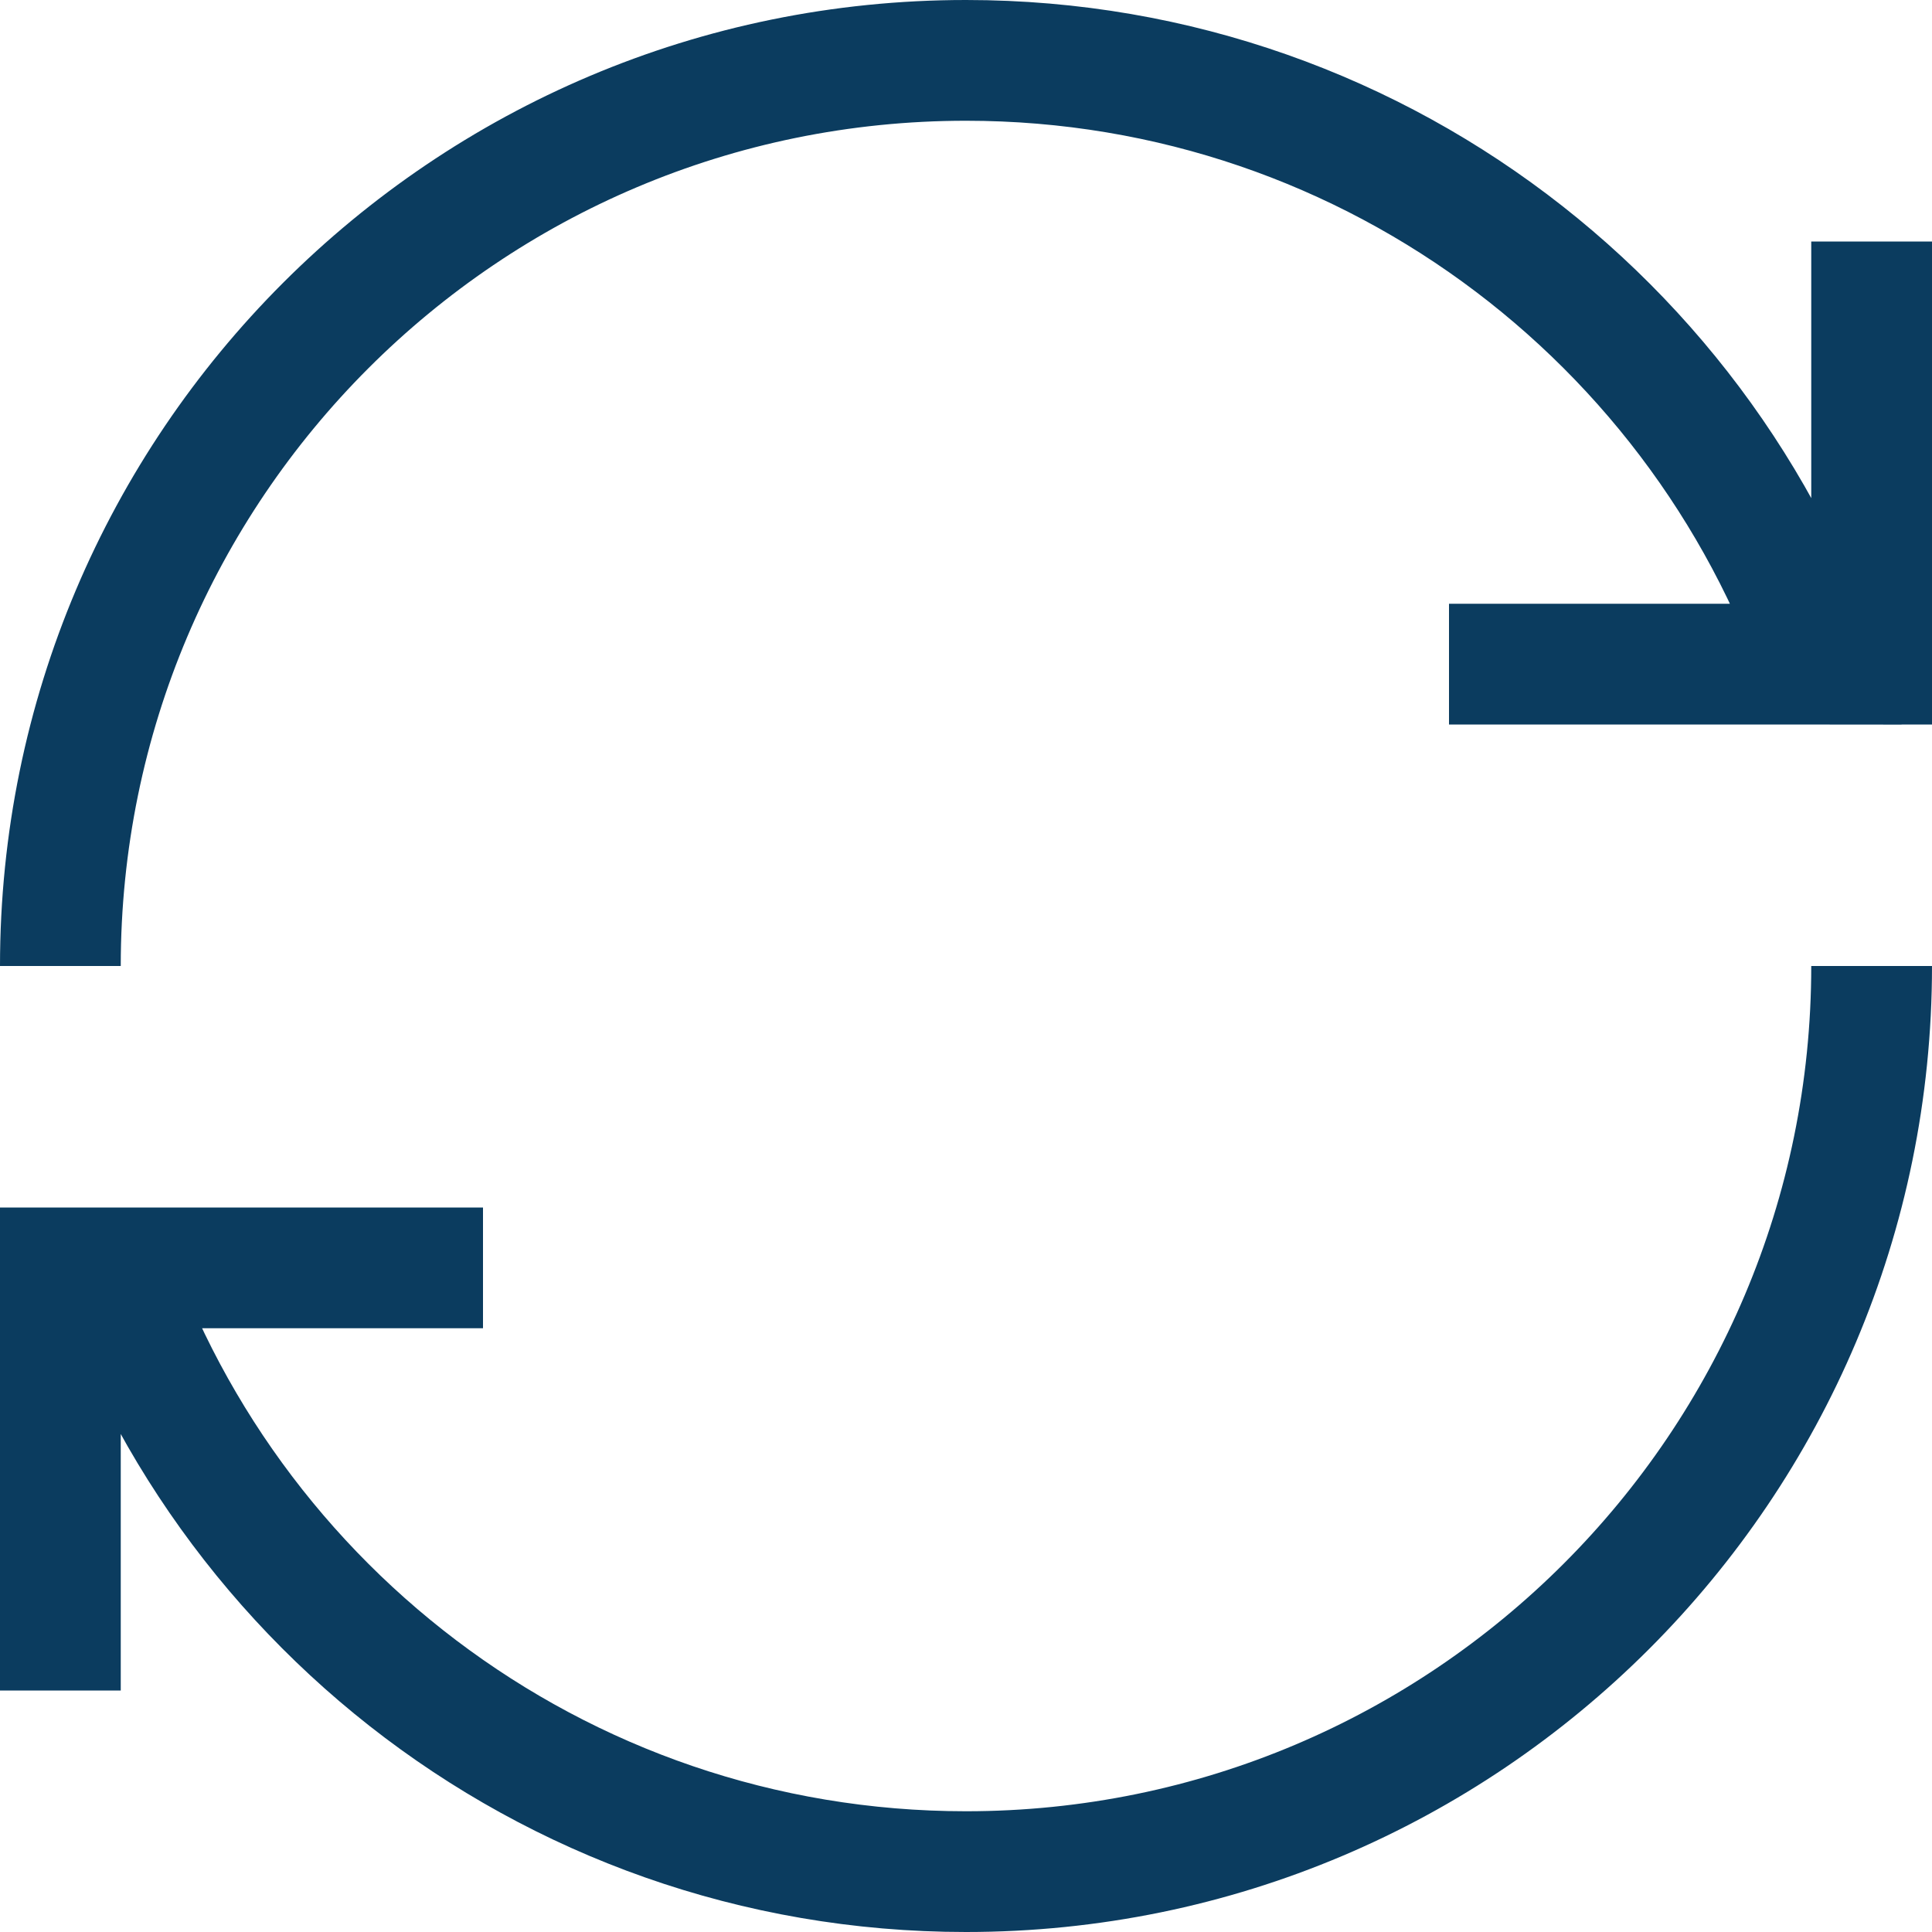
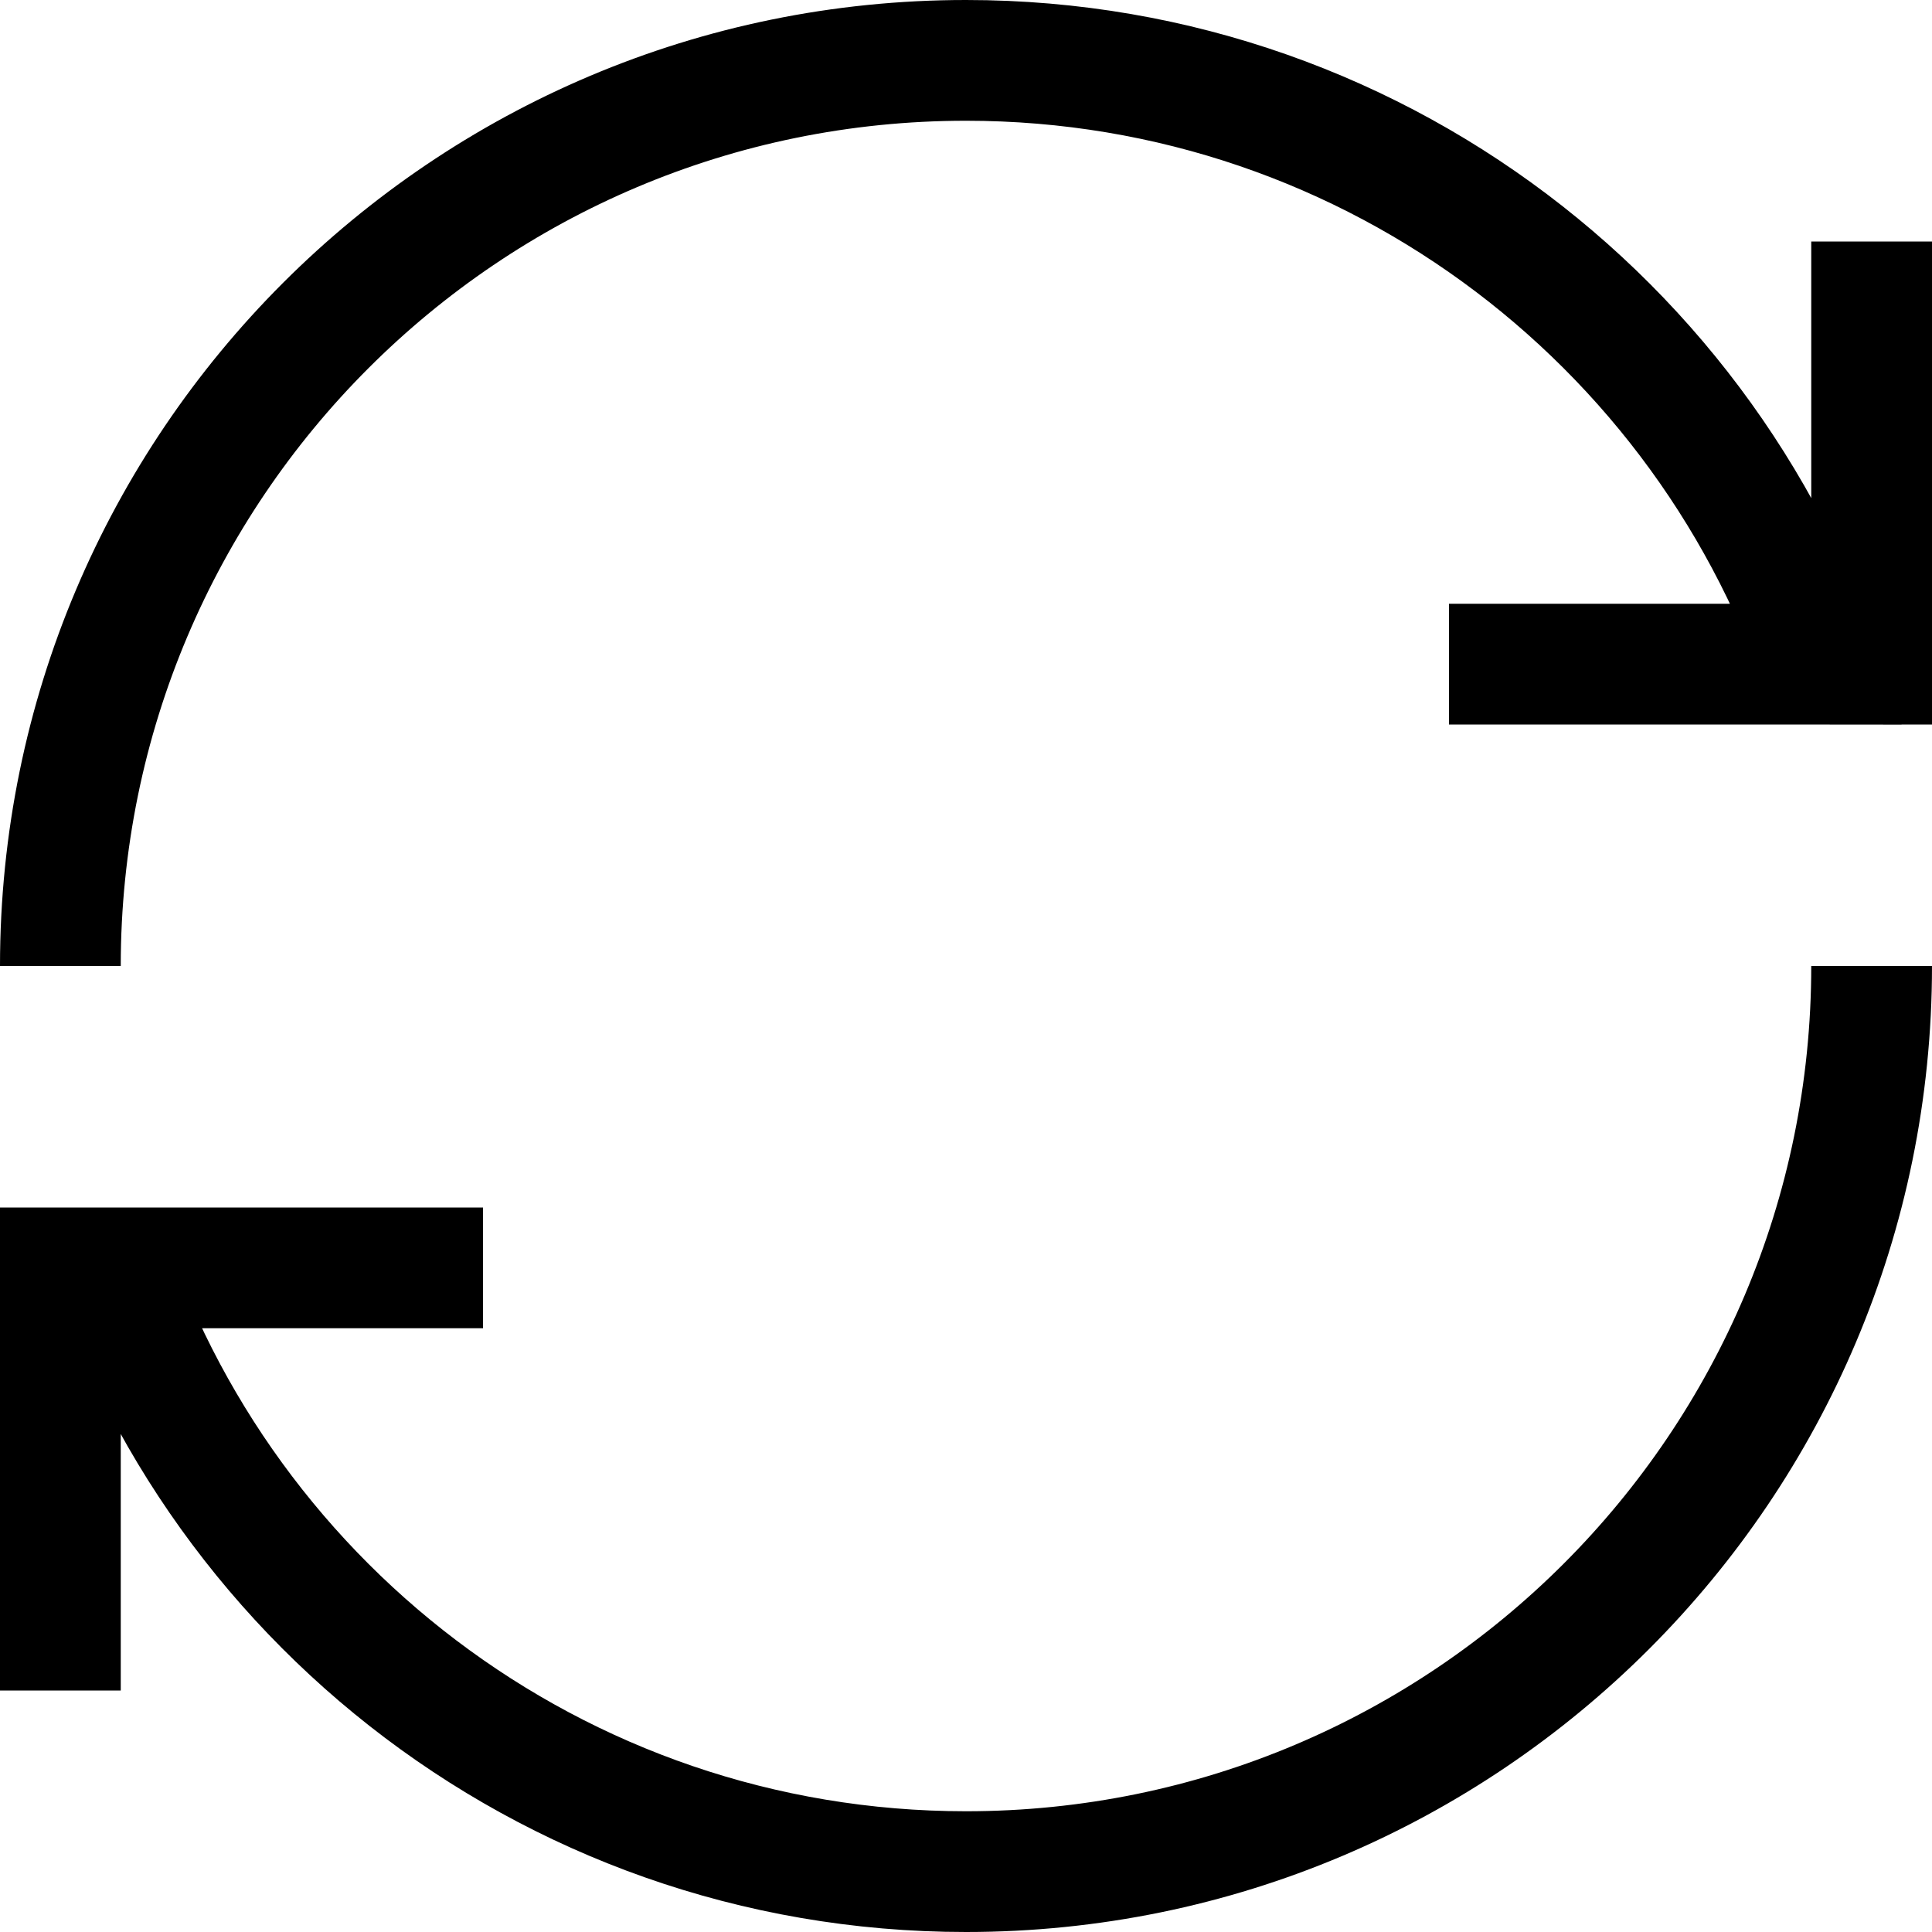
<svg xmlns="http://www.w3.org/2000/svg" width="16px" height="16px" viewBox="0 0 16 16" version="1.1">
  <g id="Plateforme" stroke="none" stroke-width="1" fill="none" fill-rule="evenodd">
-     <g id="3-Messagerie" transform="translate(-654, -102)" fill="#0B3C5F" fill-rule="nonzero">
+     <g id="3-Messagerie" transform="translate(-654, -102)" fill="#000000" fill-rule="nonzero">
      <g id="refresh" transform="translate(645, 93)">
        <path d="M25,17 C25,21.418 21.418,25 17,25 C13.272,25 10.14,22.451 9.252,19 L10.29,19.001 C11.151,21.892 13.829,24 17,24 C20.866,24 24,20.866 24,17 L25,17 L25,17 Z M17,9 C20.728,9 23.86,11.55 24.748,15.001 L23.71,15 C22.85,12.108 20.171,10 17,10 C13.134,10 10,13.134 10,17 L9,17 C9,12.582 12.582,9 17,9 Z M9,19 L13,19 L13,20 L9,20 L9,19 Z M10,19 L10,23 L9,23 L9,19 L10,19 Z M21,15 L21,14 L24,14 L24,11 L25,11 L25,15 L21,15 Z" id="icon/refresh" />
      </g>
    </g>
  </g>
</svg>
